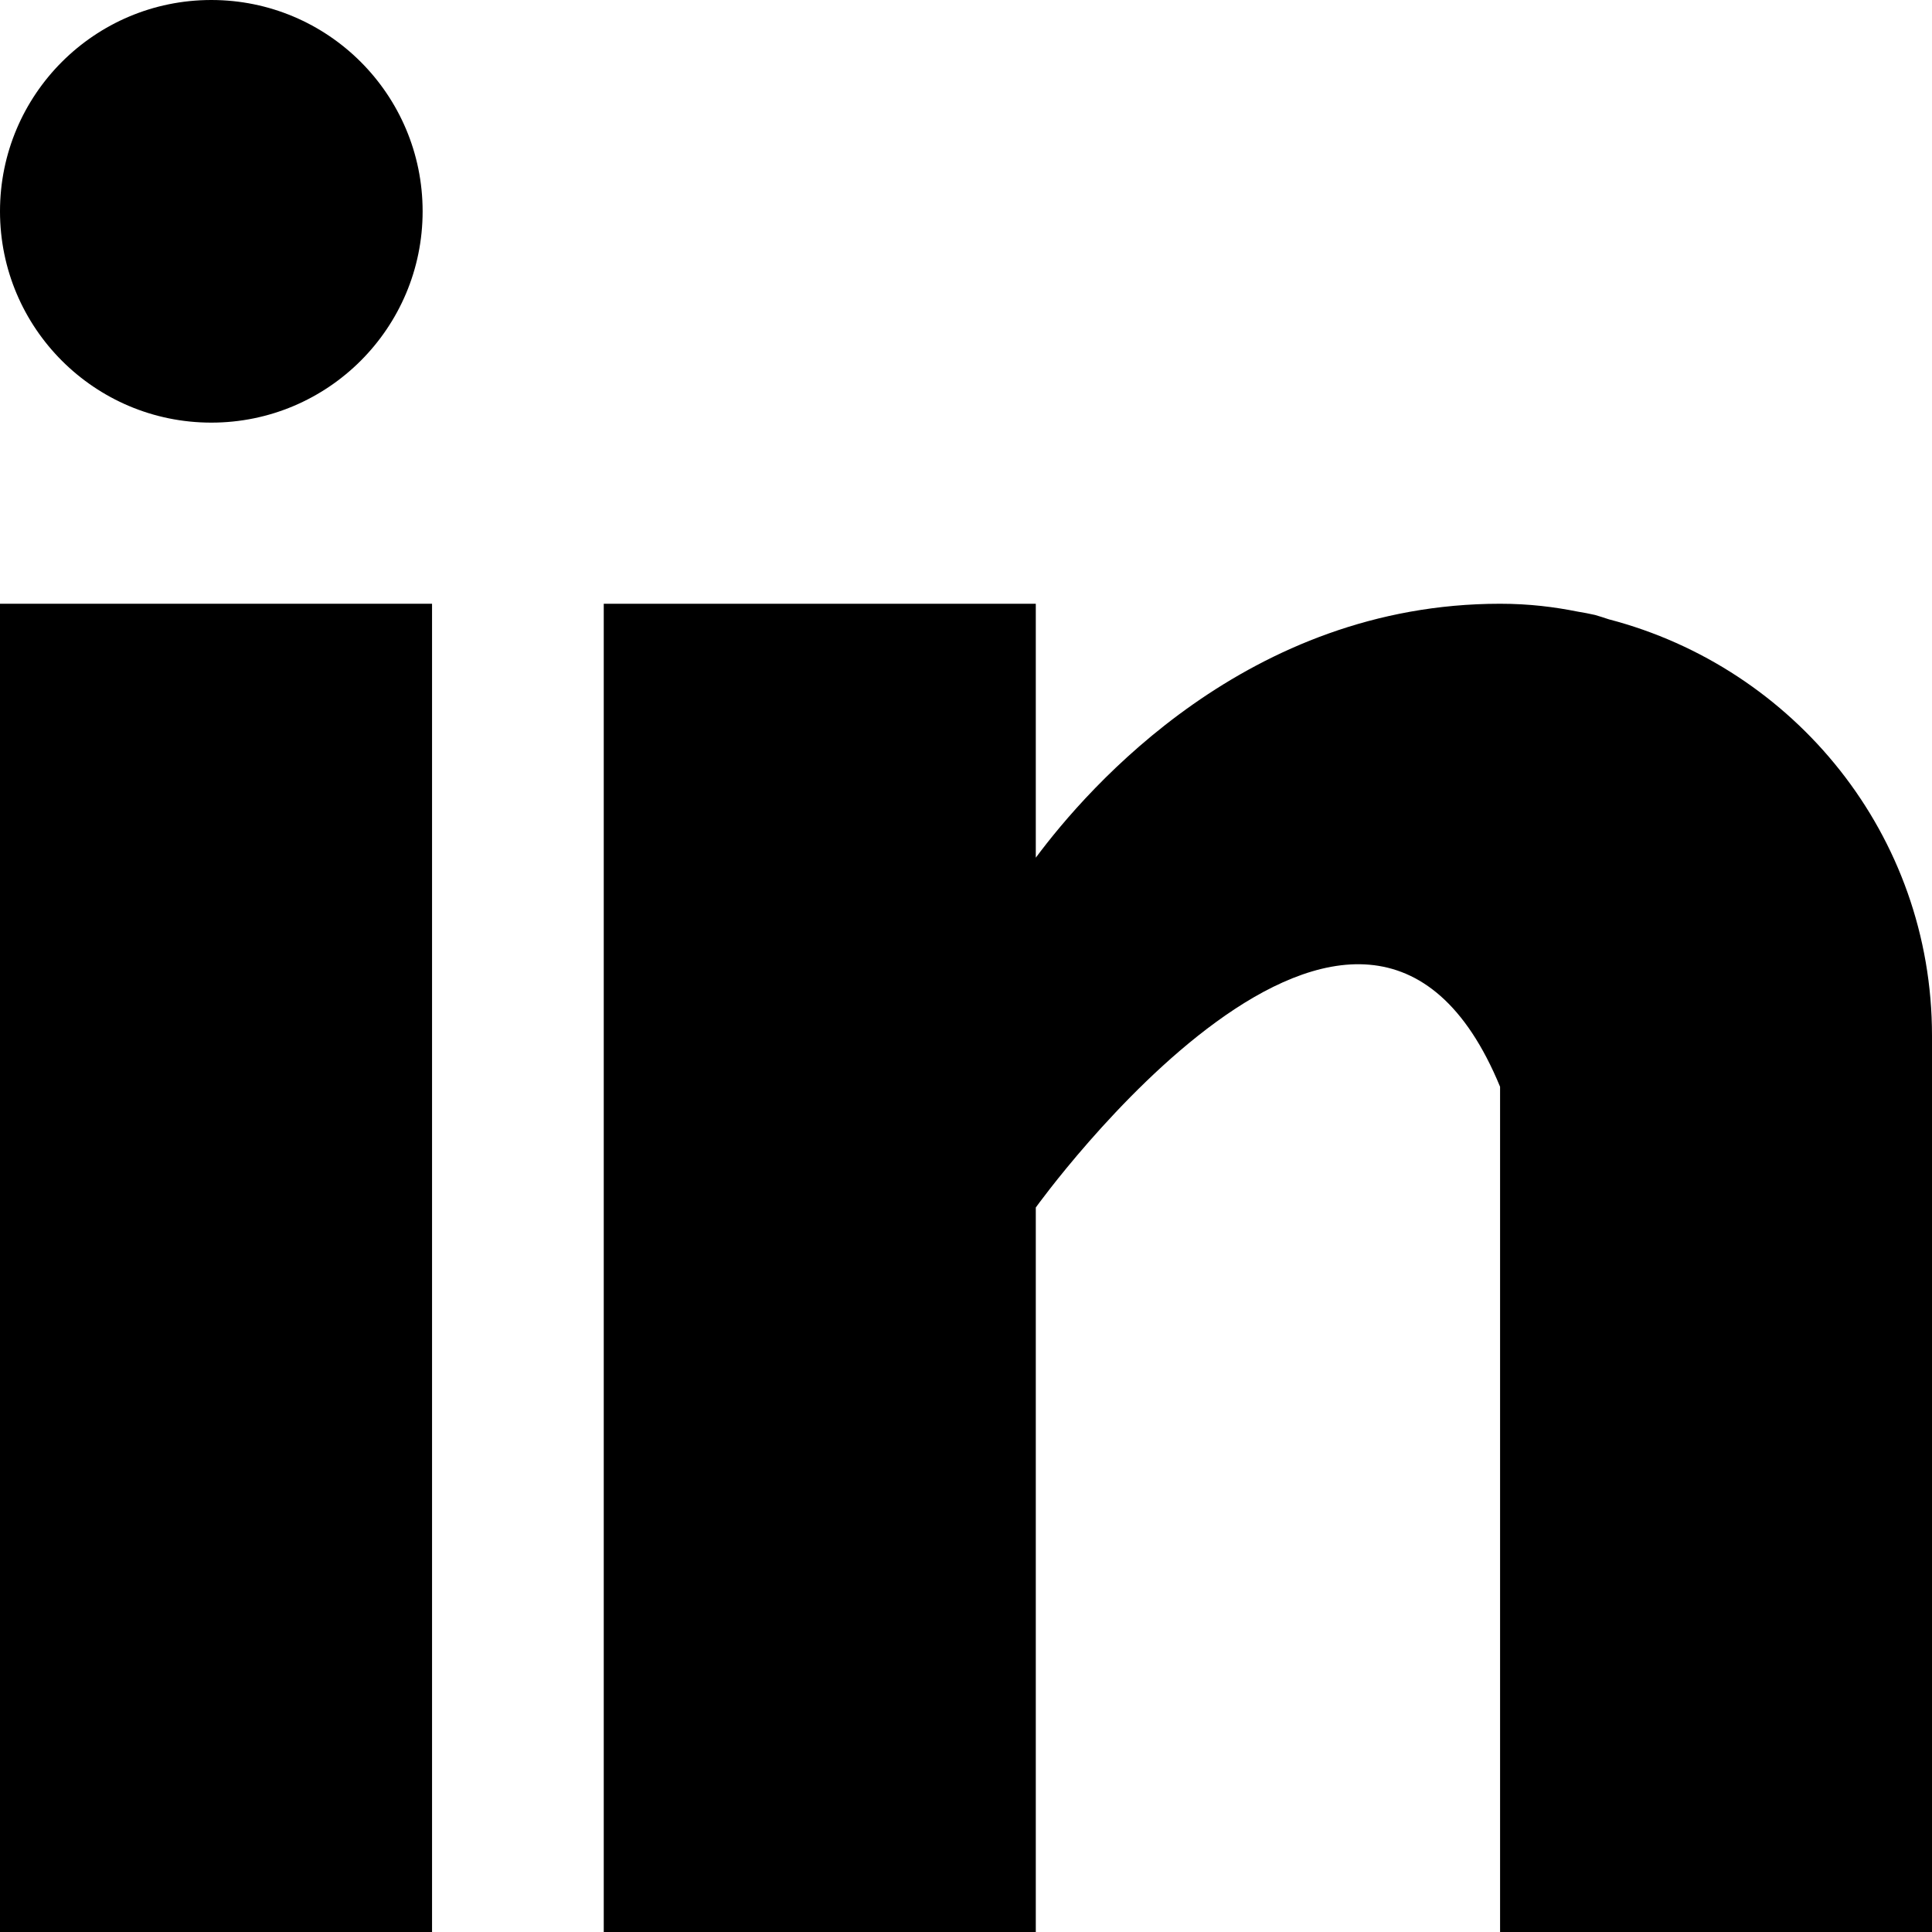
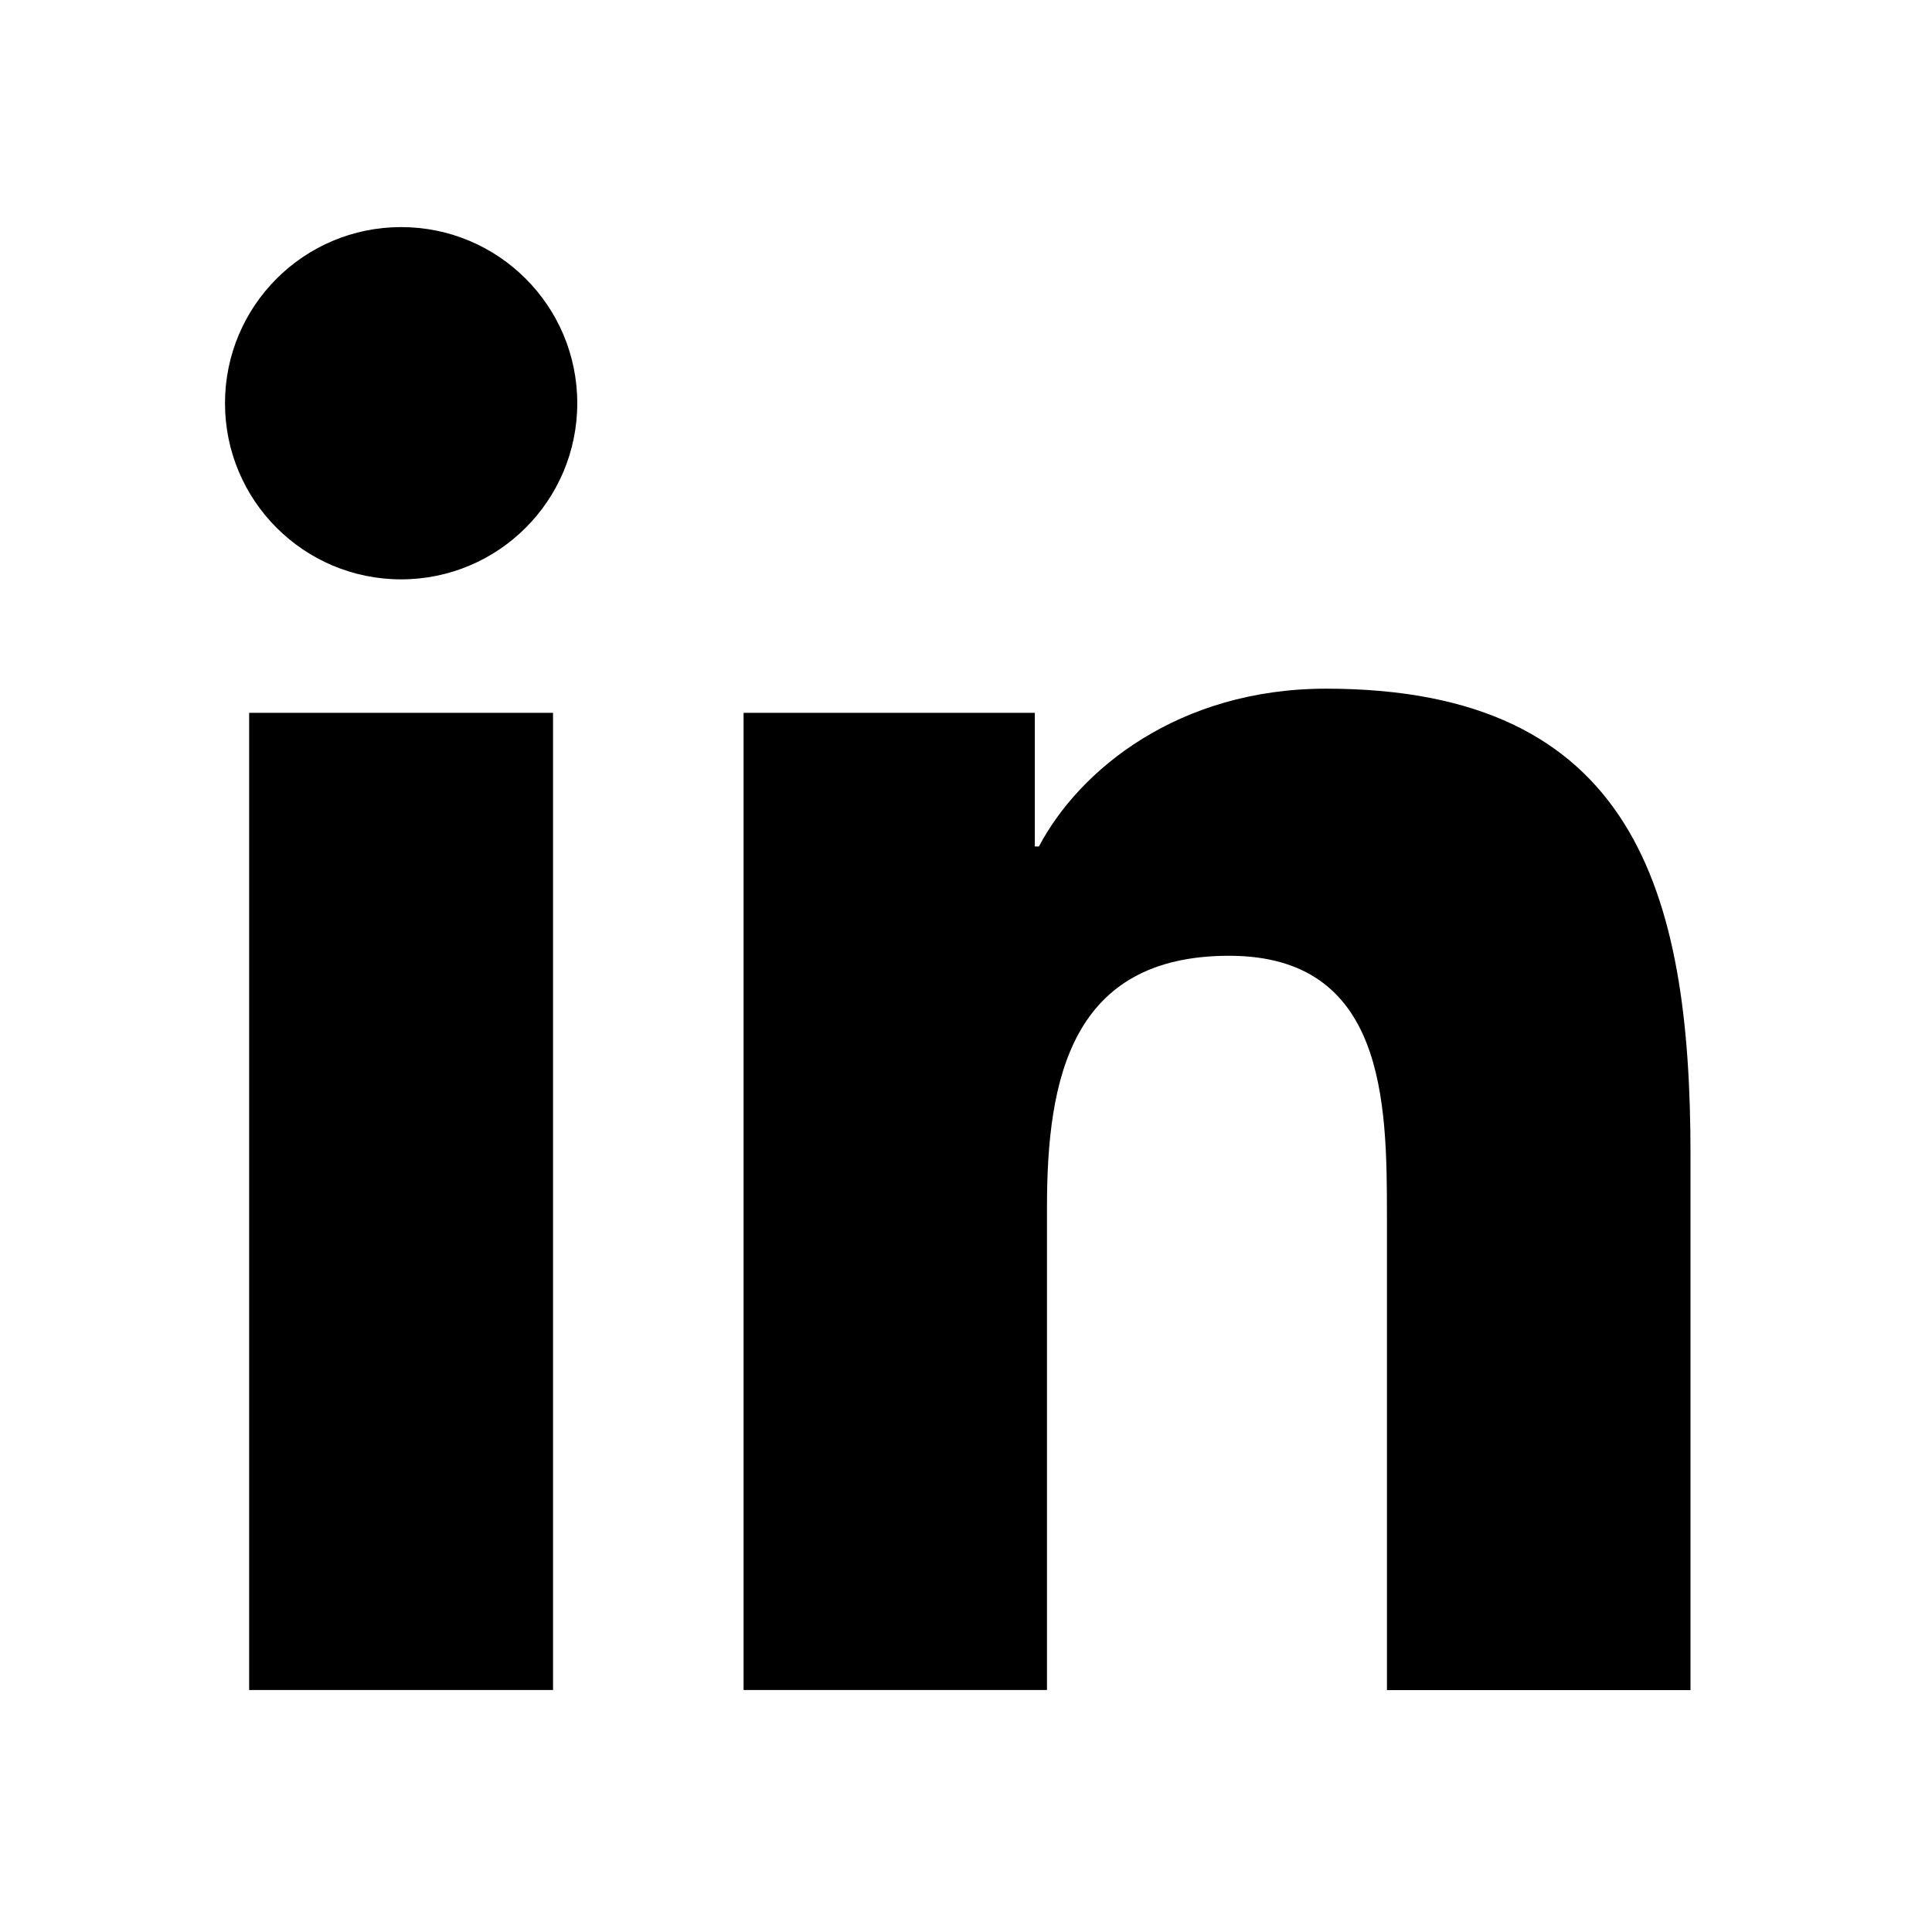
- <svg xmlns="http://www.w3.org/2000/svg" version="1.1" id="Capa_1" x="0px" y="0px" viewBox="0 0 512 512" style="enable-background:new 0 0 512 512;" xml:space="preserve">
-   <g>
-     <g>
-       <rect y="160" width="114.496" height="352" />
-     </g>
-   </g>
-   <g>
-     <g>
-       <path d="M426.368,164.128c-1.216-0.384-2.368-0.8-3.648-1.152c-1.536-0.352-3.072-0.64-4.64-0.896    c-6.08-1.216-12.736-2.08-20.544-2.08c-66.752,0-109.088,48.544-123.04,67.296V160H160v352h114.496V320    c0,0,86.528-120.512,123.04-32c0,79.008,0,224,0,224H512V274.464C512,221.28,475.552,176.96,426.368,164.128z" />
-     </g>
-   </g>
-   <g>
-     <g>
-       <circle cx="56" cy="56" r="56" />
-     </g>
-   </g>
-   <g>
- </g>
-   <g>
- </g>
-   <g>
- </g>
-   <g>
- </g>
-   <g>
- </g>
-   <g>
- </g>
-   <g>
- </g>
-   <g>
- </g>
-   <g>
- </g>
-   <g>
- </g>
-   <g>
- </g>
-   <g>
- </g>
-   <g>
- </g>
-   <g>
- </g>
-   <g>
- </g>
+ <svg xmlns="http://www.w3.org/2000/svg" width="24" height="24" style="fill: rgba(0, 0, 0, 1);transform: ;msFilter:;">
+   <circle cx="4.983" cy="5.009" r="2.188" />
+   <path d="M9.237 8.855v12.139h3.769v-6.003c0-1.584.298-3.118 2.262-3.118 1.937 0 1.961 1.811 1.961 3.218v5.904H21v-6.657c0-3.27-.704-5.783-4.526-5.783-1.835 0-3.065 1.007-3.568 1.96h-.051v-1.66H9.237zm-6.142 0H6.87v12.139H3.095z" />
</svg>
